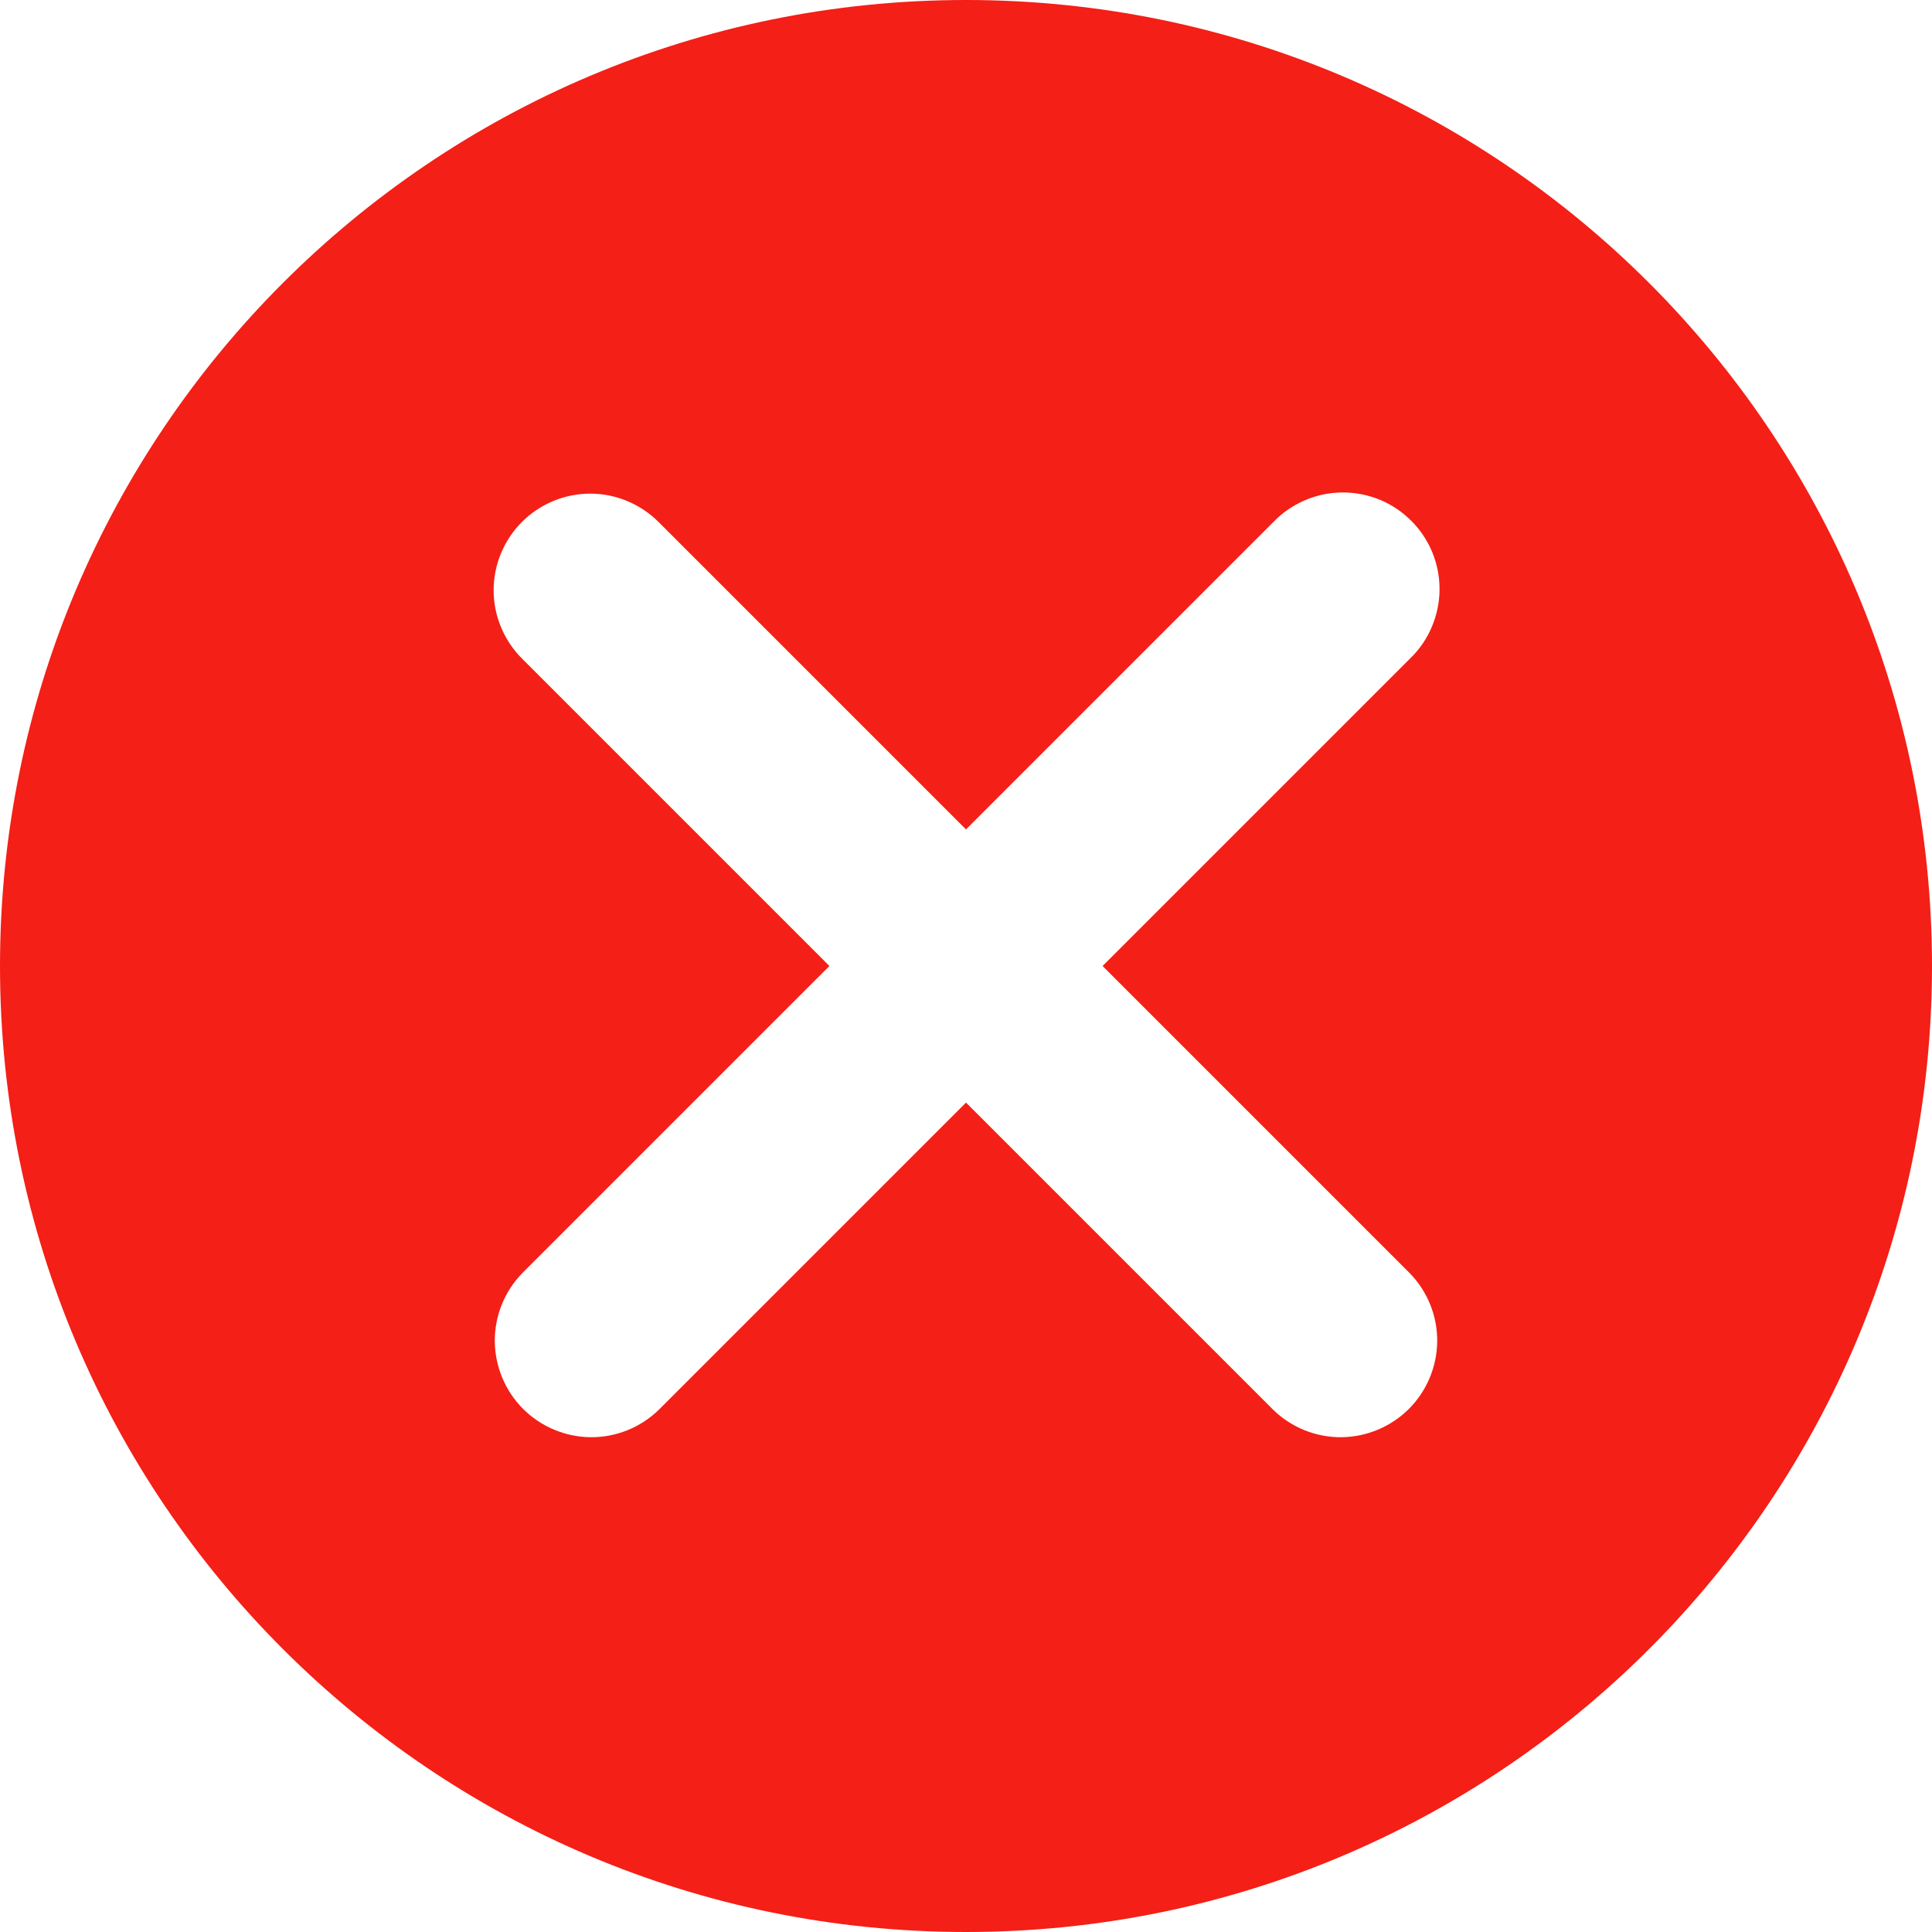
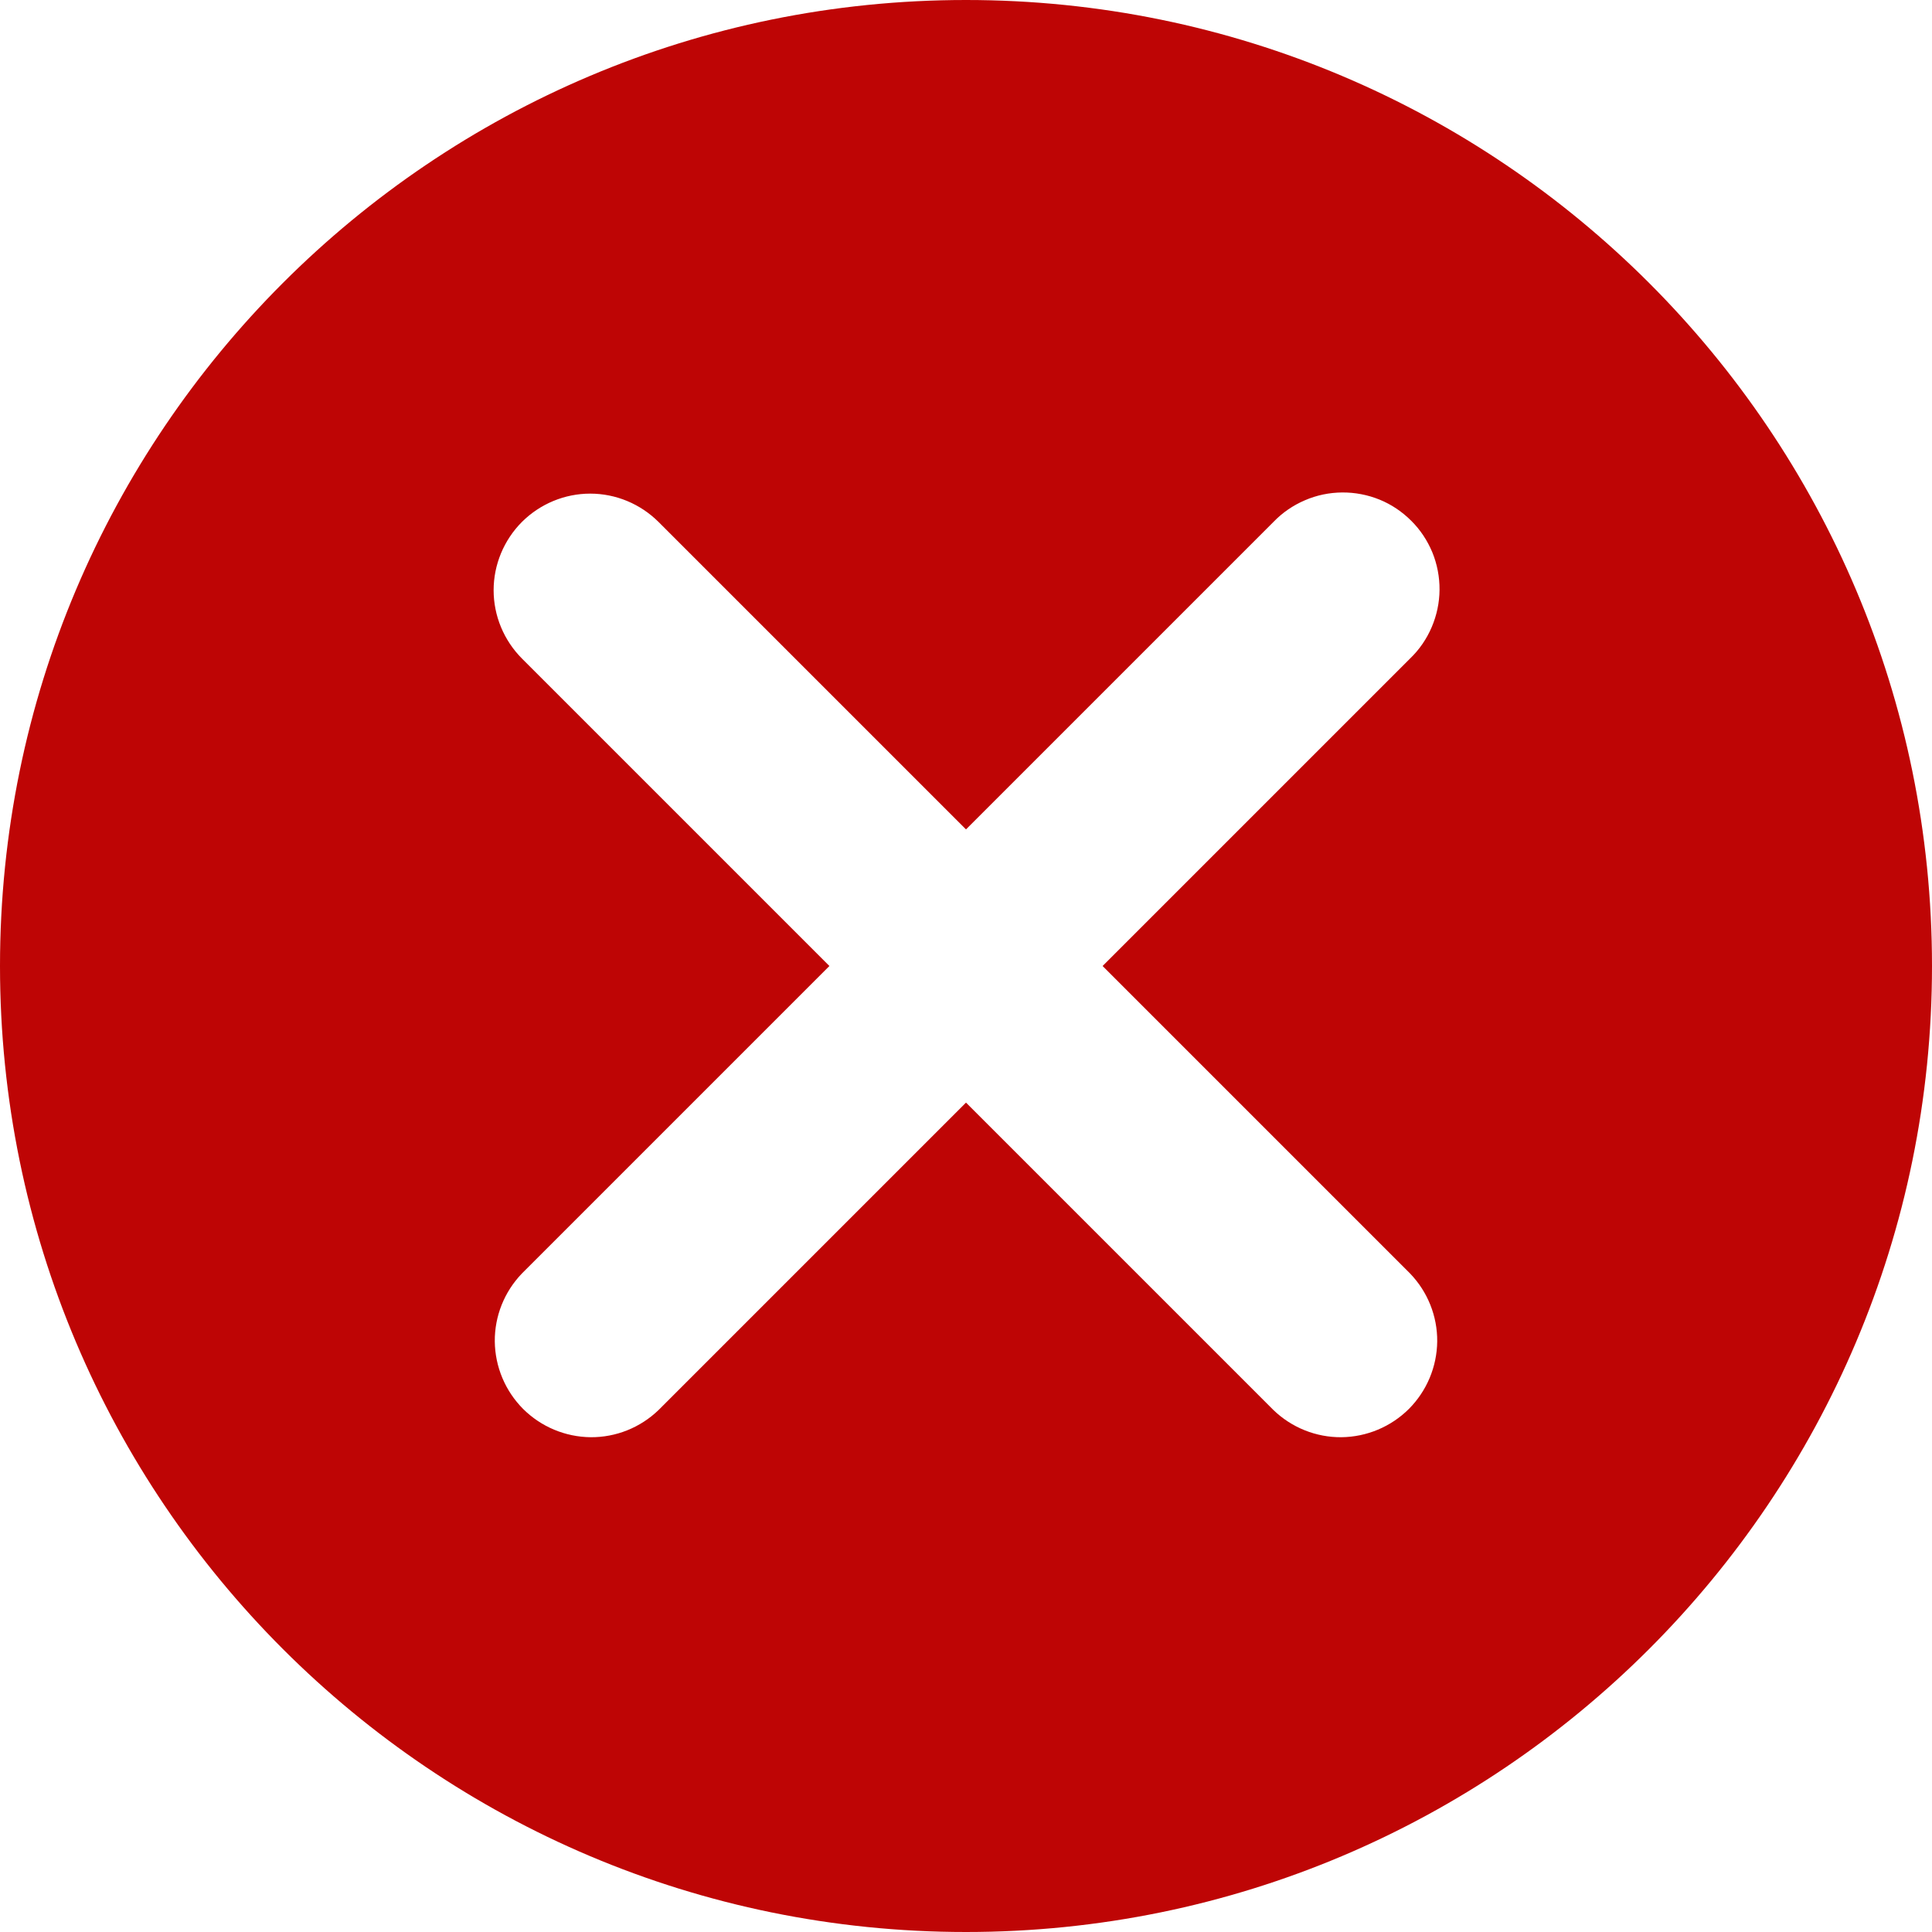
<svg xmlns="http://www.w3.org/2000/svg" width="20" height="20" viewBox="0 0 20 20" fill="none">
-   <path fill-rule="evenodd" clip-rule="evenodd" d="M10 20C15.523 20 20 15.523 20 10C20 4.477 15.523 0 10 0C4.477 0 0 4.477 0 10C0 15.523 4.477 20 10 20ZM5.403 5.403C5.591 5.216 5.845 5.11 6.11 5.11C6.375 5.11 6.629 5.216 6.817 5.403L10 8.586L13.183 5.403C13.275 5.307 13.386 5.231 13.508 5.179C13.63 5.126 13.761 5.099 13.894 5.098C14.026 5.097 14.158 5.122 14.281 5.172C14.404 5.222 14.515 5.297 14.609 5.391C14.703 5.484 14.777 5.596 14.828 5.719C14.878 5.842 14.903 5.974 14.902 6.106C14.901 6.239 14.873 6.37 14.821 6.492C14.769 6.614 14.693 6.725 14.597 6.817L11.414 10L14.597 13.183C14.779 13.372 14.88 13.624 14.878 13.886C14.875 14.149 14.77 14.399 14.585 14.585C14.399 14.77 14.149 14.875 13.886 14.878C13.624 14.88 13.372 14.779 13.183 14.597L10 11.414L6.817 14.597C6.628 14.779 6.376 14.88 6.114 14.878C5.851 14.875 5.601 14.77 5.415 14.585C5.23 14.399 5.125 14.149 5.122 13.886C5.12 13.624 5.221 13.372 5.403 13.183L8.586 10L5.403 6.817C5.216 6.629 5.11 6.375 5.11 6.11C5.11 5.845 5.216 5.591 5.403 5.403V5.403Z" fill="#F41F16" />
+   <path fill-rule="evenodd" clip-rule="evenodd" d="M10 20C15.523 20 20 15.523 20 10C20 4.477 15.523 0 10 0C4.477 0 0 4.477 0 10C0 15.523 4.477 20 10 20ZM5.403 5.403C5.591 5.216 5.845 5.11 6.11 5.11C6.375 5.11 6.629 5.216 6.817 5.403L10 8.586L13.183 5.403C13.275 5.307 13.386 5.231 13.508 5.179C13.63 5.126 13.761 5.099 13.894 5.098C14.026 5.097 14.158 5.122 14.281 5.172C14.404 5.222 14.515 5.297 14.609 5.391C14.703 5.484 14.777 5.596 14.828 5.719C14.878 5.842 14.903 5.974 14.902 6.106C14.901 6.239 14.873 6.37 14.821 6.492C14.769 6.614 14.693 6.725 14.597 6.817L11.414 10L14.597 13.183C14.779 13.372 14.88 13.624 14.878 13.886C14.875 14.149 14.77 14.399 14.585 14.585C14.399 14.77 14.149 14.875 13.886 14.878C13.624 14.88 13.372 14.779 13.183 14.597L10 11.414L6.817 14.597C6.628 14.779 6.376 14.88 6.114 14.878C5.851 14.875 5.601 14.77 5.415 14.585C5.23 14.399 5.125 14.149 5.122 13.886C5.12 13.624 5.221 13.372 5.403 13.183L8.586 10L5.403 6.817C5.216 6.629 5.11 6.375 5.11 6.11C5.11 5.845 5.216 5.591 5.403 5.403V5.403Z" fill="#BE0505" />
</svg>
